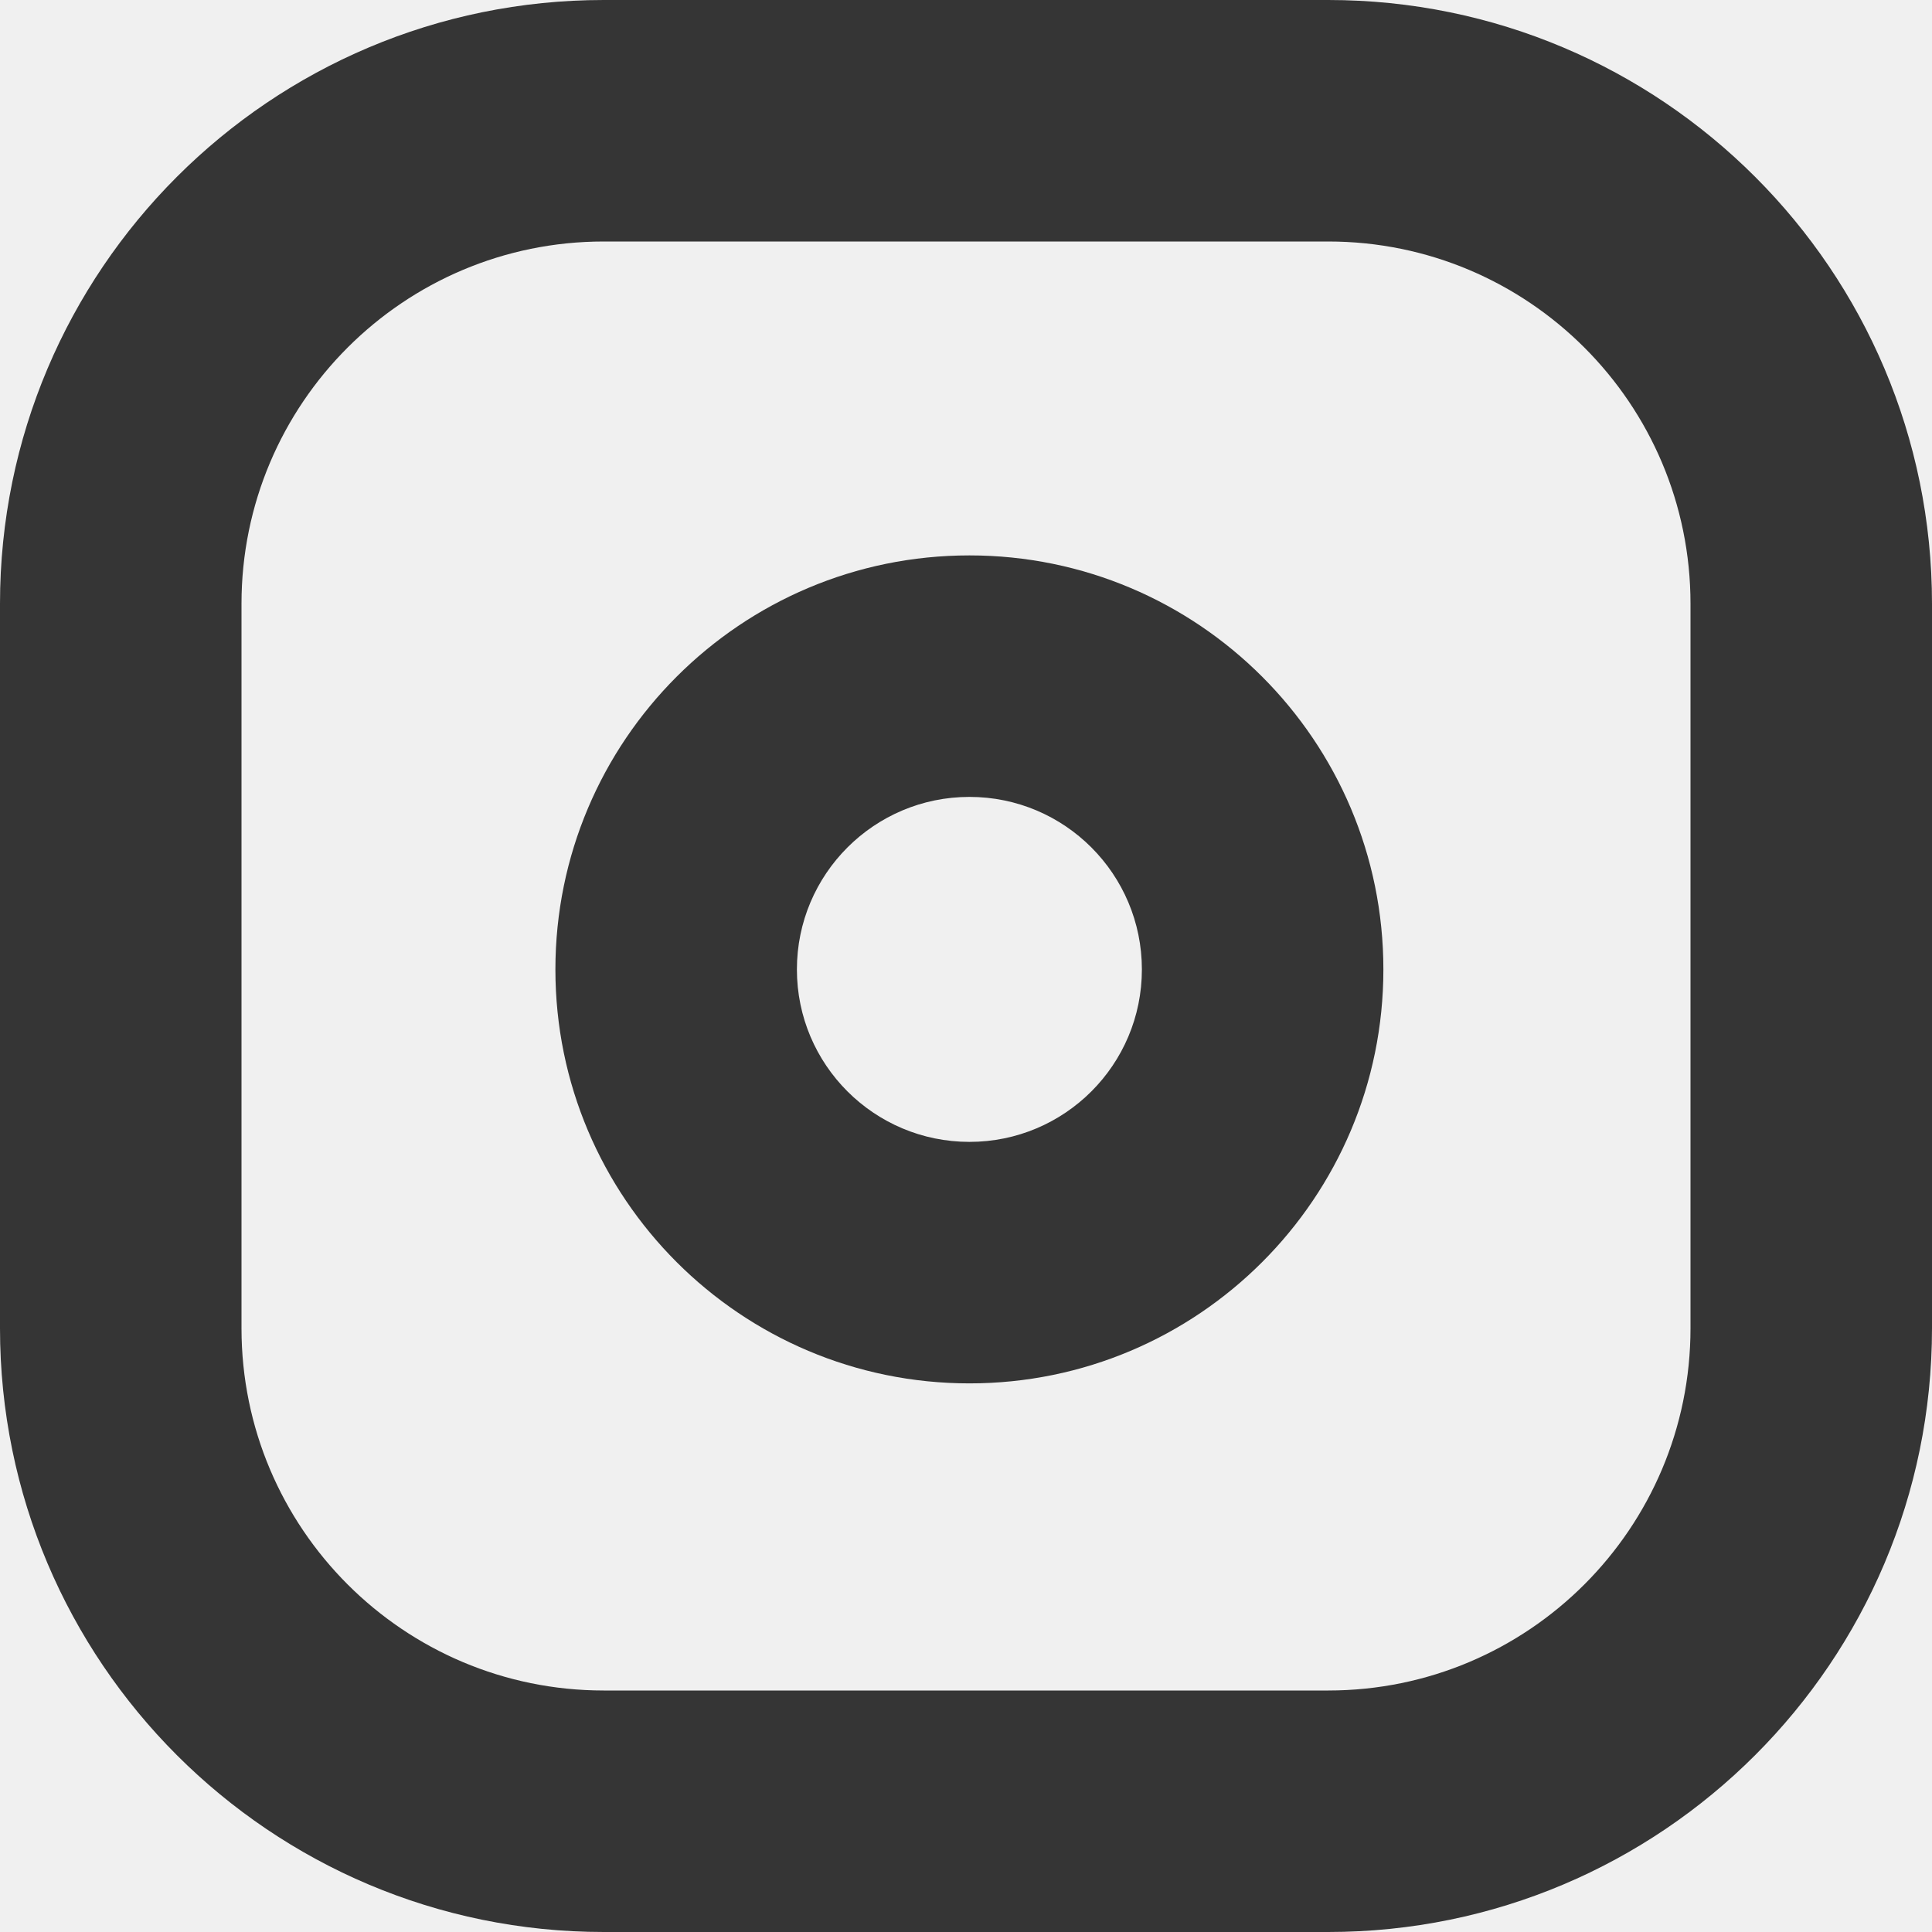
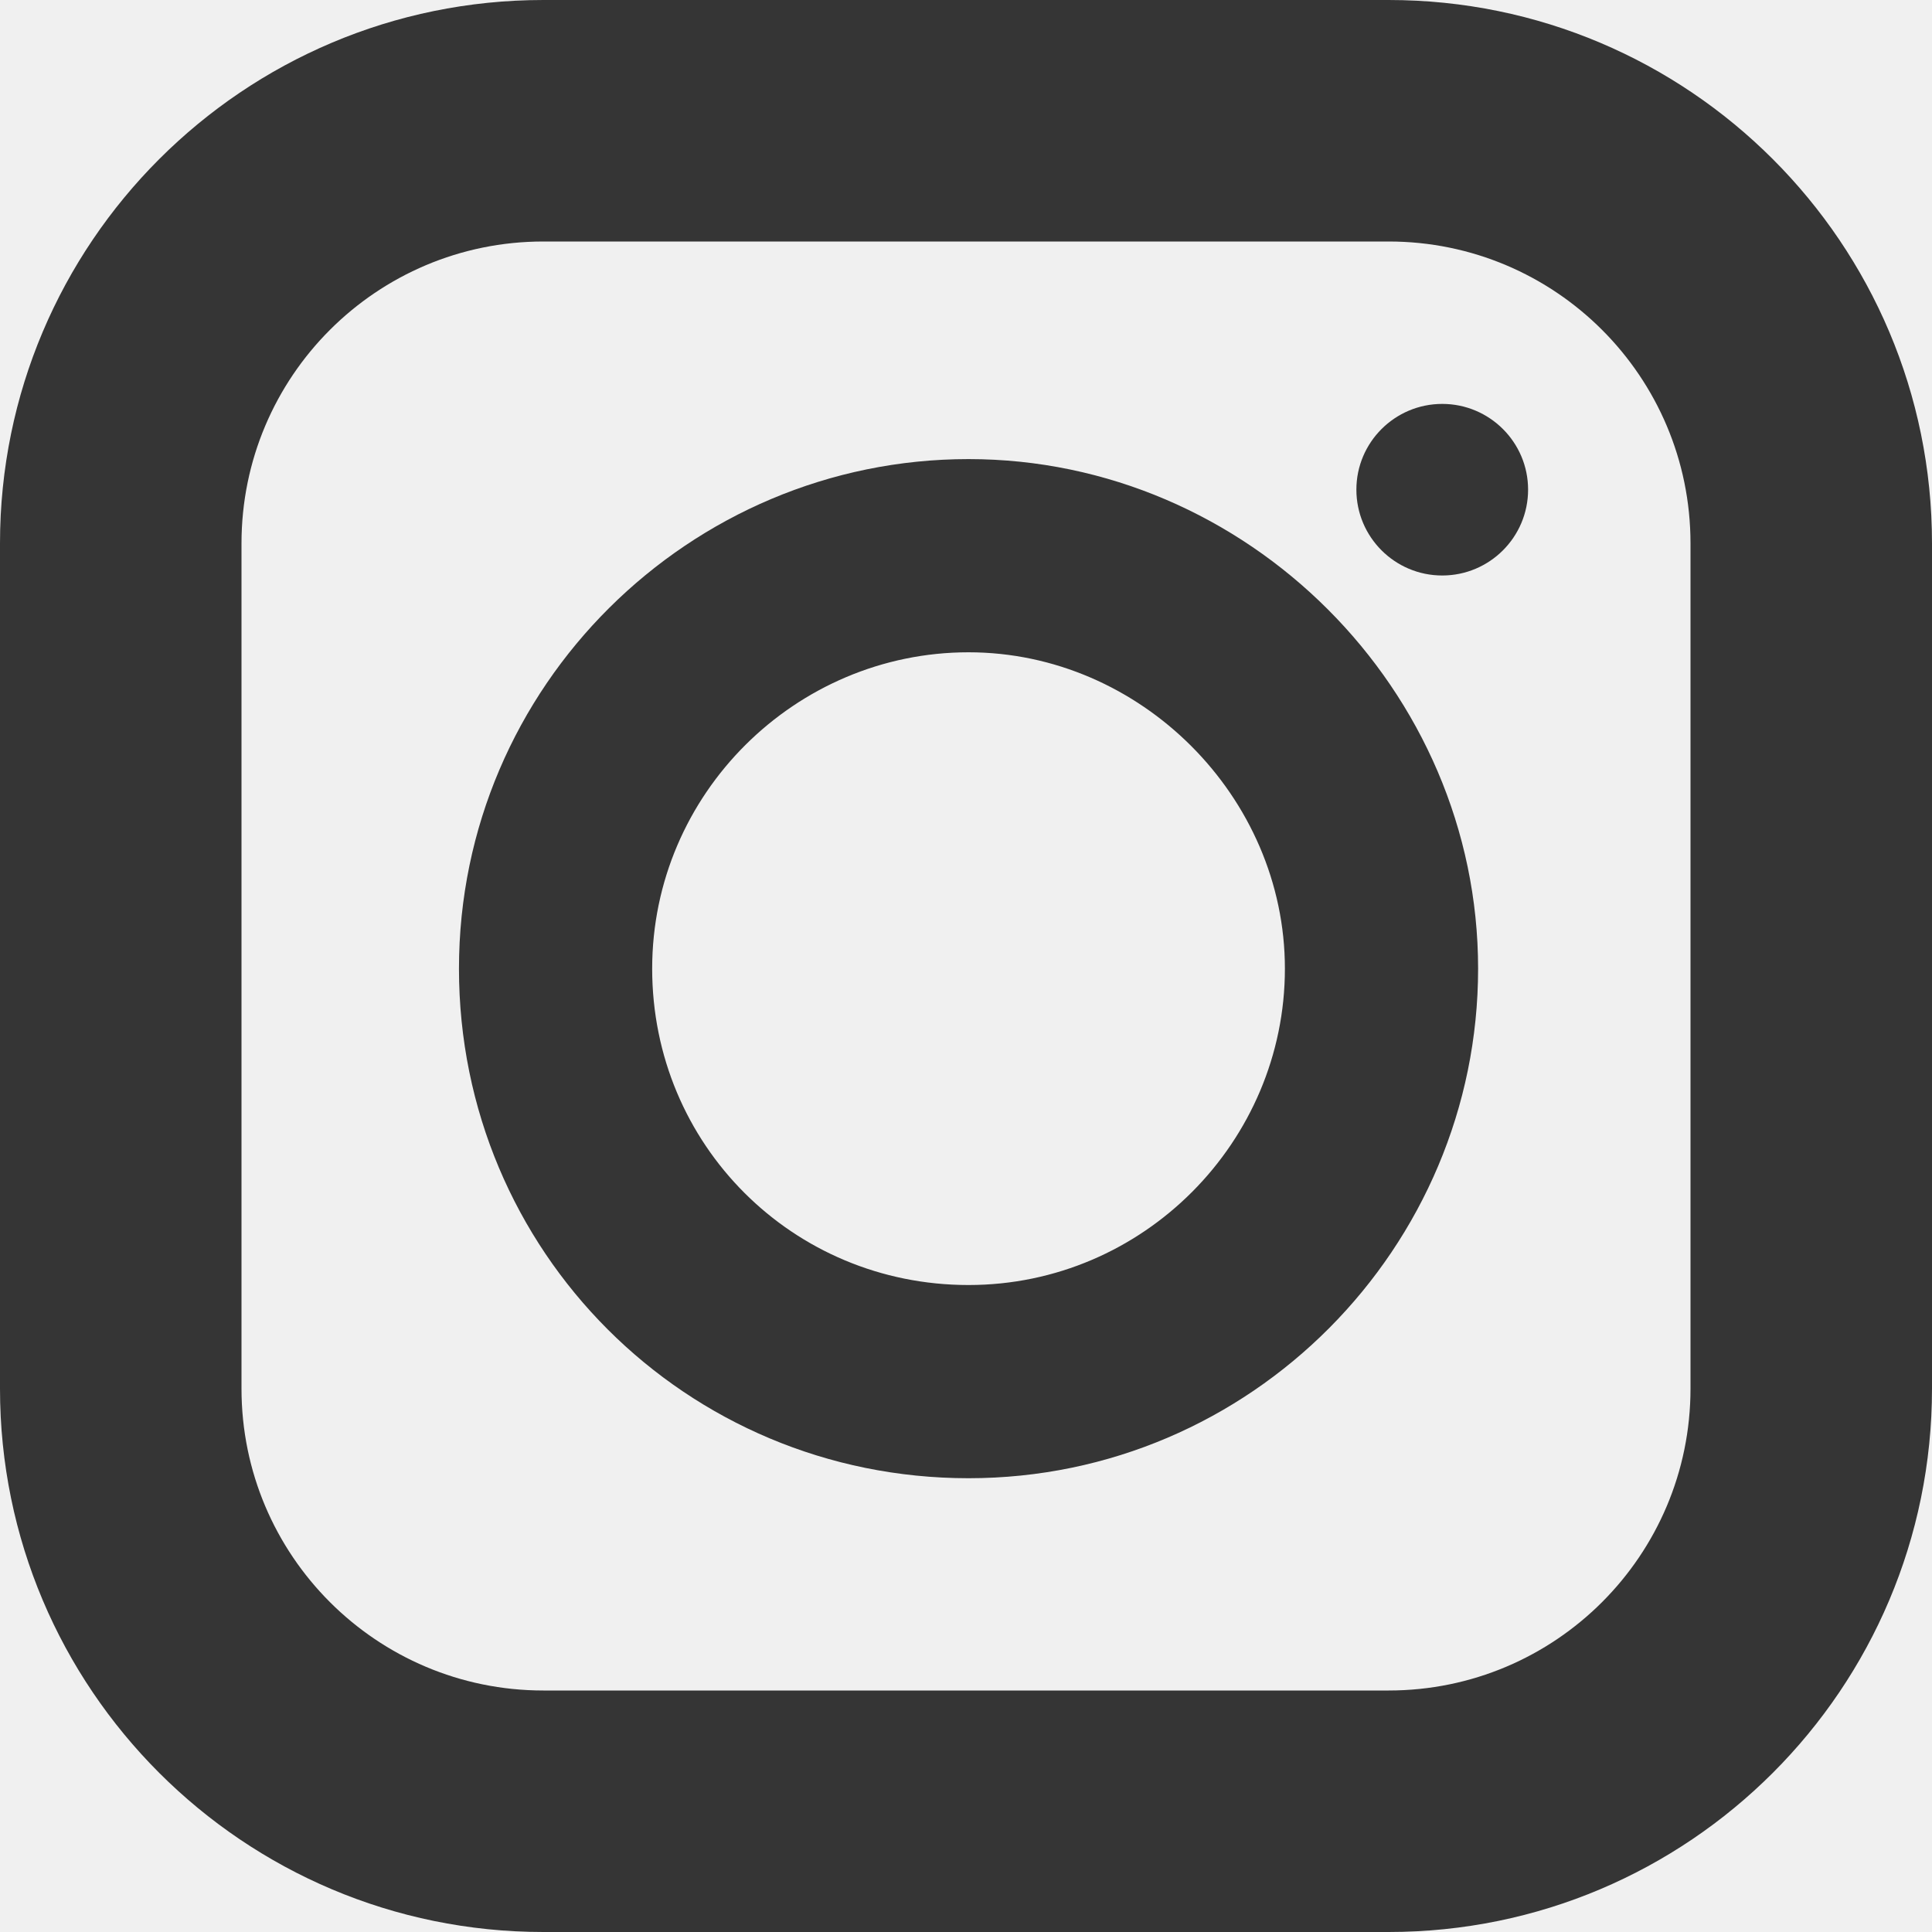
<svg xmlns="http://www.w3.org/2000/svg" width="16" height="16" viewBox="0 0 16 16" version="1.1">
  <g id="Canvas" transform="translate(16229 14322)">
-     <g id="Group">
-       <g id="Rectangle">
-         <mask id="mask0_outline_out">
-           <rect id="mask0_outline_inv" fill="white" x="-2" y="-2" width="16" height="16" transform="translate(-16227 -14320)" />
-           <path d="M 0 3C 0 1.343 1.343 0 3 0L 9 0C 10.657 0 12 1.343 12 3L 12 9C 12 10.657 10.657 12 9 12L 3 12C 1.343 12 0 10.657 0 9L 0 3Z" fill="black" transform="translate(-16227 -14320)" />
-         </mask>
-         <g mask="url(#mask0_outline_out)">
-           <path d="M 3 2L 9 2L 9 -2L 3 -2L 3 2ZM 10 3L 10 9L 14 9L 14 3L 10 3ZM 9 10L 3 10L 3 14L 9 14L 9 10ZM 2 9L 2 3L -2 3L -2 9L 2 9ZM 3 10C 2.448 10 2 9.552 2 9L -2 9C -2 11.761 0.239 14 3 14L 3 10ZM 10 9C 10 9.552 9.552 10 9 10L 9 14C 11.761 14 14 11.761 14 9L 10 9ZM 9 2C 9.552 2 10 2.448 10 3L 14 3C 14 0.239 11.761 -2 9 -2L 9 2ZM 3 -2C 0.239 -2 -2 0.239 -2 3L 2 3C 2 2.448 2.448 2 3 2L 3 -2Z" transform="translate(-16227 -14320)" fill="#353535" />
-         </g>
-       </g>
-       <g id="Ellipse">
-         <mask id="mask1_outline_ins">
-           <path d="M 6.857 3.429C 6.857 5.322 5.322 6.857 3.429 6.857C 1.535 6.857 0 5.322 0 3.429C 0 1.535 1.535 0 3.429 0C 5.322 0 6.857 1.535 6.857 3.429Z" fill="white" transform="translate(-16224.4 -14317.4)" />
-         </mask>
-         <g mask="url(#mask1_outline_ins)">
-           <path d="M 4.857 3.429C 4.857 4.218 4.218 4.857 3.429 4.857L 3.429 8.857C 6.427 8.857 8.857 6.427 8.857 3.429L 4.857 3.429ZM 3.429 4.857C 2.64 4.857 2 4.218 2 3.429L -2 3.429C -2 6.427 0.43 8.857 3.429 8.857L 3.429 4.857ZM 2 3.429C 2 2.64 2.64 2 3.429 2L 3.429 -2C 0.43 -2 -2 0.43 -2 3.429L 2 3.429ZM 3.429 2C 4.218 2 4.857 2.64 4.857 3.429L 8.857 3.429C 8.857 0.43 6.427 -2 3.429 -2L 3.429 2Z" transform="translate(-16224.4 -14317.4)" fill="#353535" />
-         </g>
-       </g>
+     <g id="Vector">
+       <path fill-rule="evenodd" d="M 4.5 0L 11.5 0C 13.985 0 16 2.015 16 4.5L 16 11.5C 16 13.985 13.985 16 11.5 16L 4.5 16C 2.015 16 0 13.985 0 11.5L 0 4.5C 0 2.015 2.015 0 4.5 0ZM 4.5 2C 3.119 2 2 3.119 2 4.5L 2 11.5C 2 12.881 3.119 14 4.5 14L 11.5 14C 12.881 14 14 12.881 14 11.5L 14 4.5C 14 3.119 12.881 2 11.5 2L 4.5 2Z" transform="translate(-16229 -14322)" fill="#353535" />
+       <path d="M 12.655 4.055C 12.655 4.448 12.336 4.766 11.944 4.766C 11.552 4.766 11.233 4.448 11.233 4.055C 11.233 3.663 11.552 3.345 11.944 3.345C 12.336 3.345 12.655 3.663 12.655 4.055Z" transform="translate(-16229 -14322)" fill="#353535" />
+       <path fill-rule="evenodd" d="M 8.021 5.402C 6.589 5.402 5.401 6.573 5.401 8.022C 5.401 9.479 6.564 10.642 8.021 10.642C 9.47 10.642 10.641 9.454 10.641 8.022C 10.641 6.598 9.445 5.402 8.021 5.402ZM 8.021 3.802C 5.713 3.802 3.801 5.681 3.801 8.022C 3.801 10.363 5.68 12.242 8.021 12.242C 10.362 12.242 12.241 10.33 12.241 8.022C 12.241 5.714 10.329 3.802 8.021 3.802Z" transform="translate(-16229 -14322)" fill="#353535" />
    </g>
  </g>
</svg>
